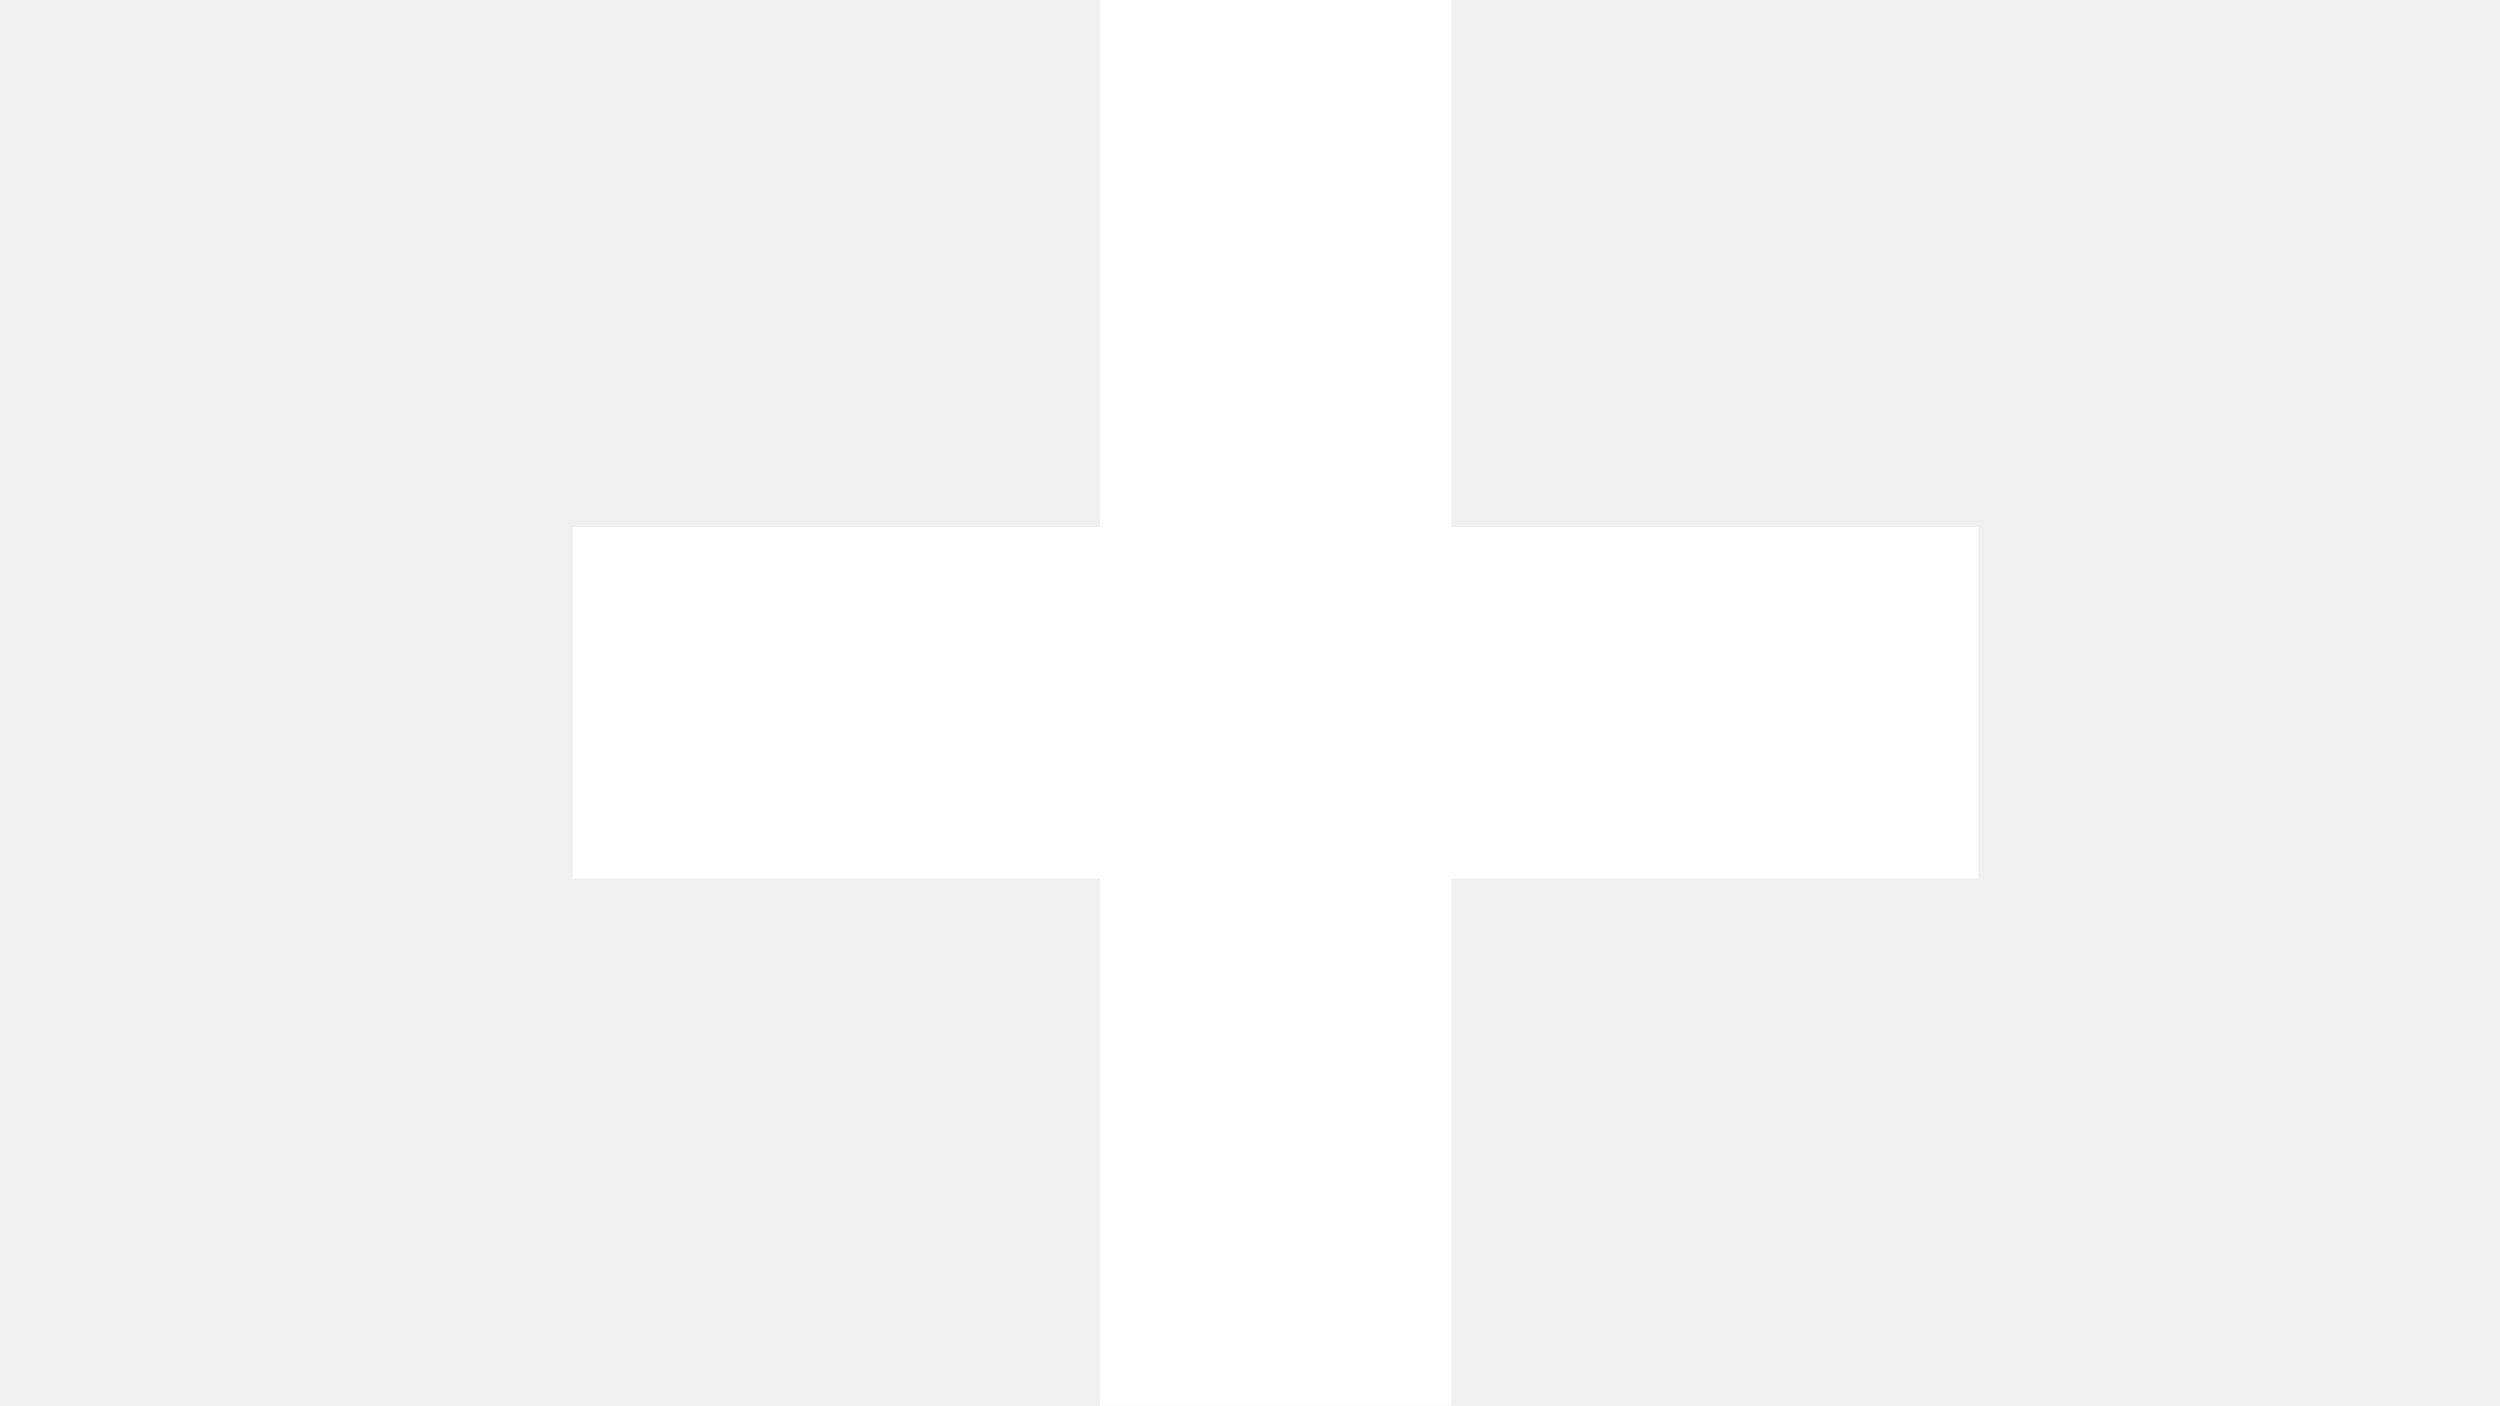
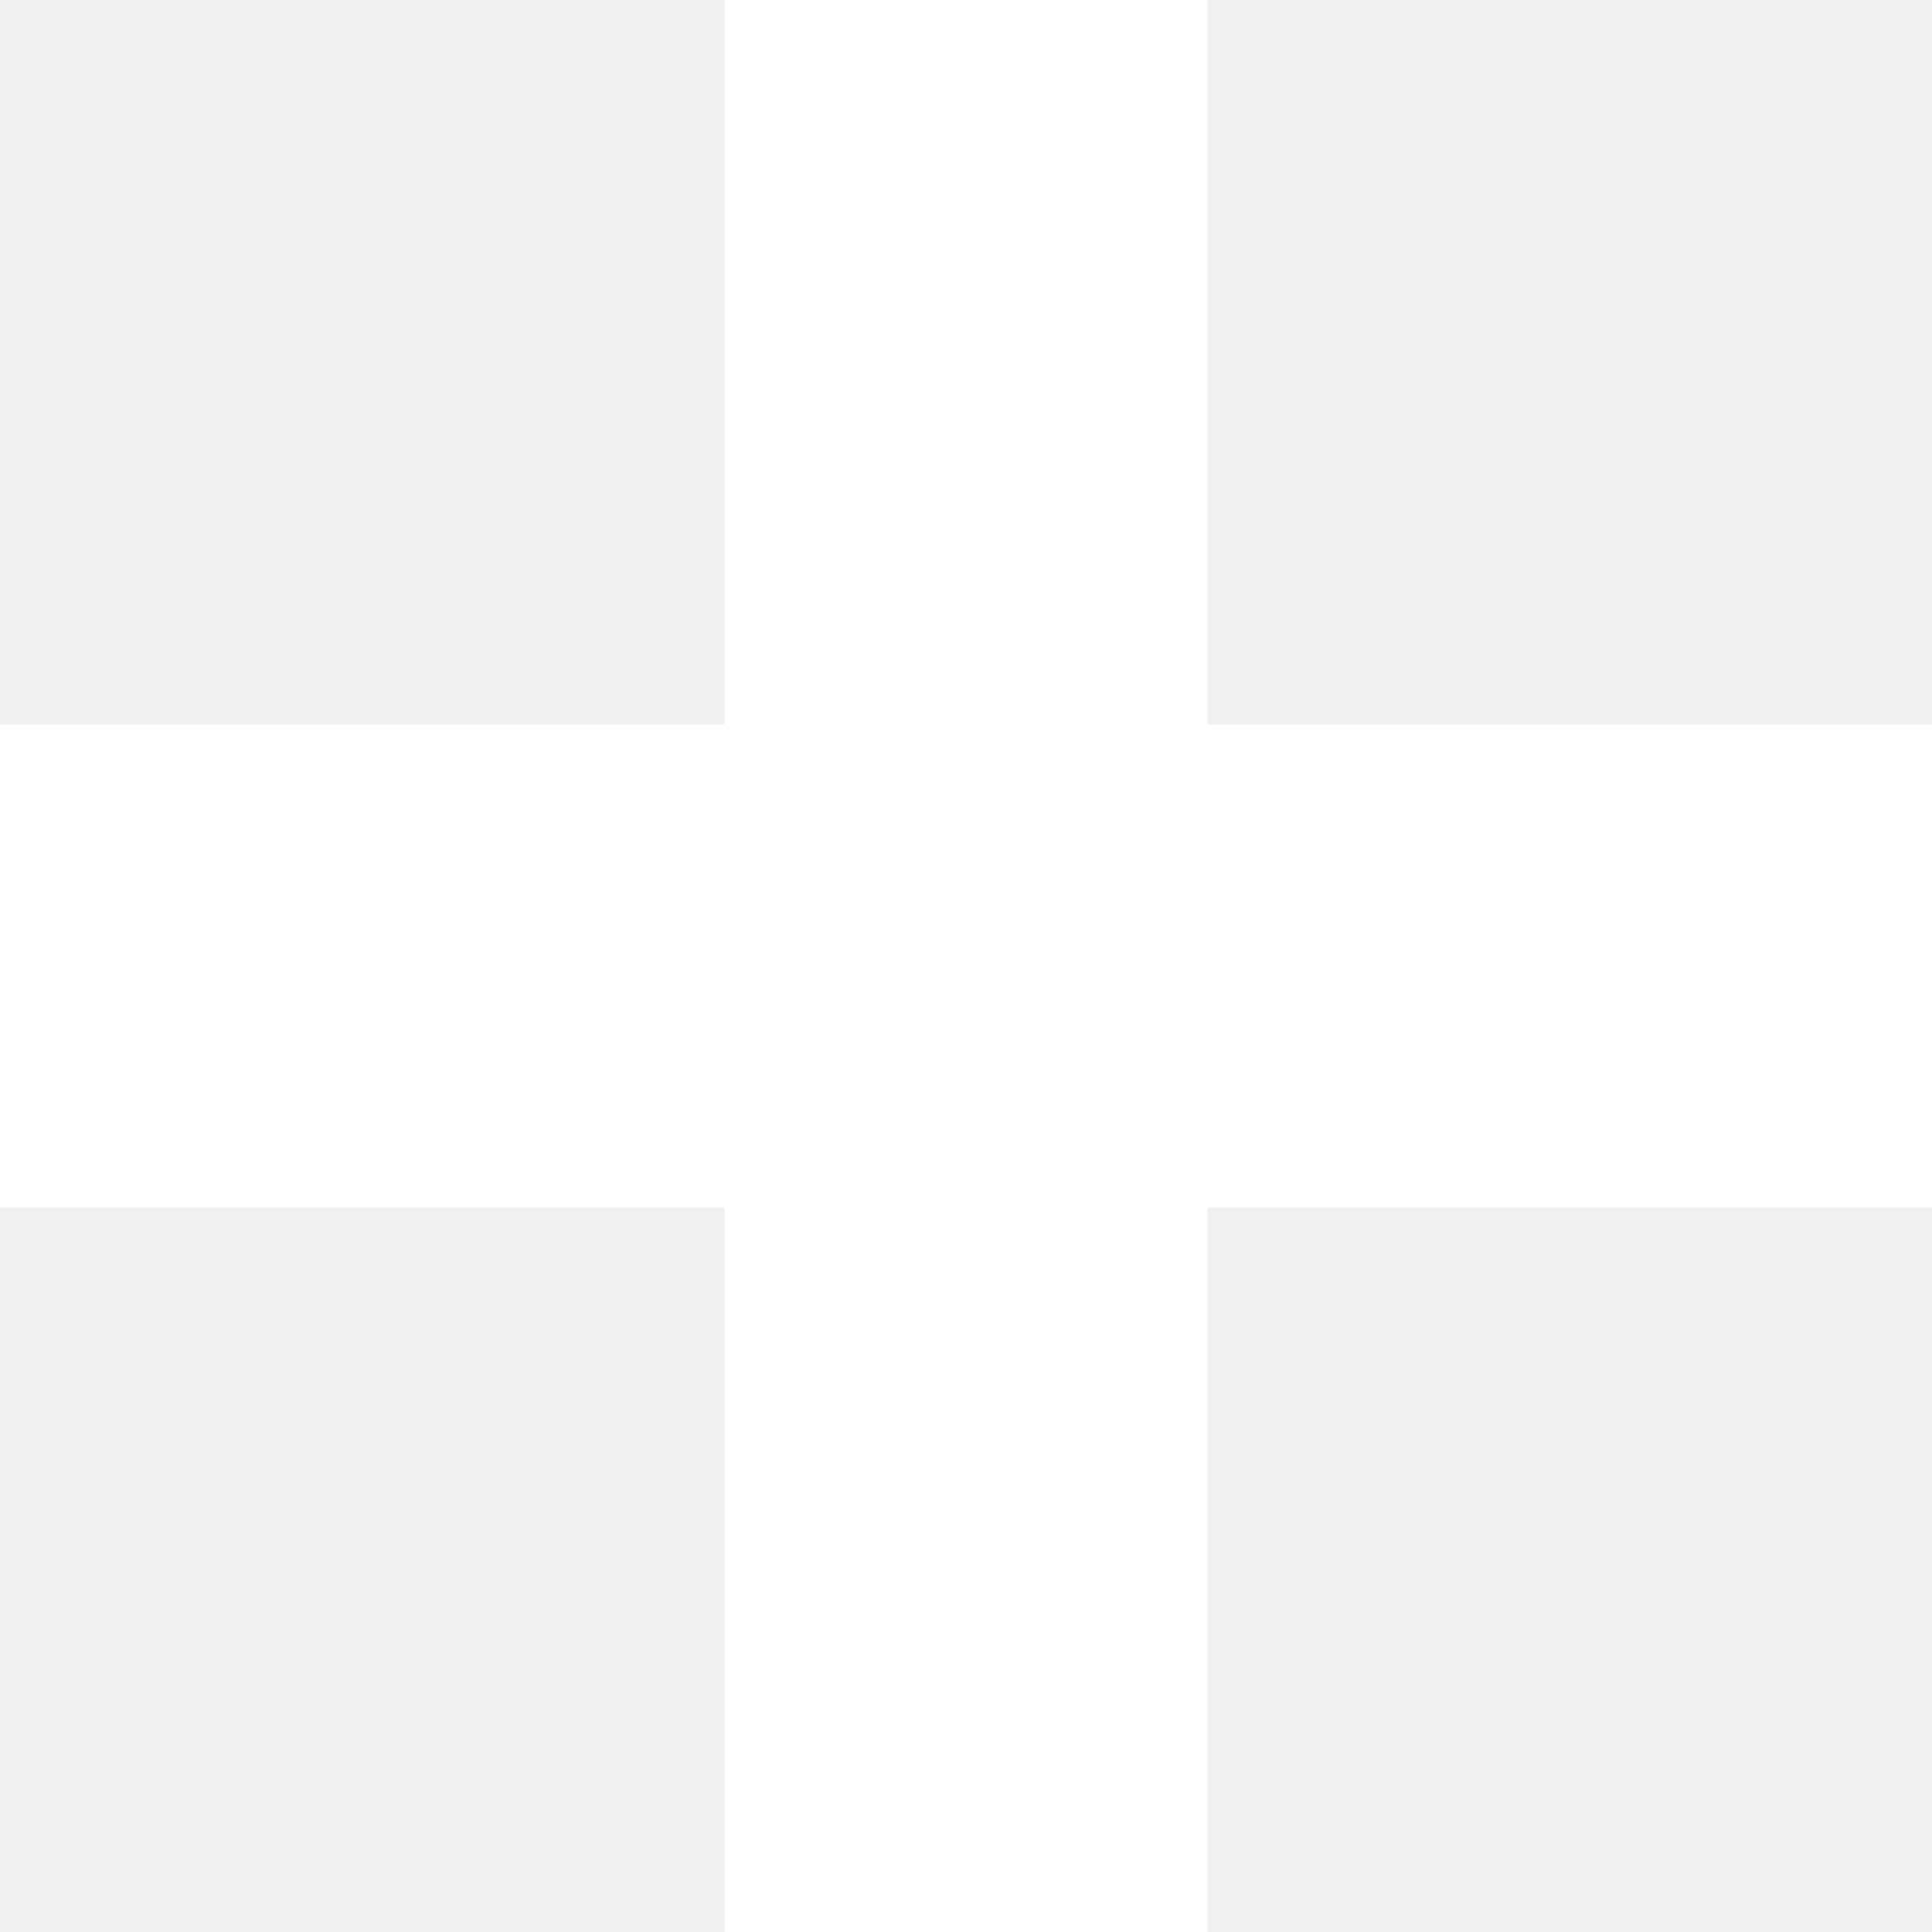
- <svg xmlns="http://www.w3.org/2000/svg" version="1.1" id="Layer_1" x="0px" y="0px" viewBox="0 0 1366 768" style="enable-background:new 0 0 1366 768;" xml:space="preserve">
-   <style type="text/css">
- 	.st0{fill:#FFFFFF;}
- </style>
-   <g>
-     <rect x="601.8" y="0.8" class="st0" width="190.5" height="766.5" />
-     <path class="st0" d="M791.5,1.5v764.9H602.5V1.5H791.5 M793,0H601v768h192V0L793,0z" />
-   </g>
-   <g>
-     <rect x="313.8" y="288.8" class="st0" width="766.5" height="190.5" />
-     <path class="st0" d="M1079.5,289.5v188.9H314.5V289.5H1079.5 M1081,288H313v192h768V288L1081,288z" />
-   </g>
+ <svg xmlns="http://www.w3.org/2000/svg" id="Layer_1" data-name="Layer 1" viewBox="0 0 768 768">
+   <defs>
+     <style>.cls-1{fill:#fff;}</style>
+   </defs>
+   <rect class="cls-1" x="288.8" y="0.8" width="190.5" height="766.5" />
+   <path class="cls-1" d="M476.62,1.5V766.4h-189V1.5h189m1.5-1.5h-192V768h192V0Z" transform="translate(1.88)" />
+   <rect class="cls-1" x="0.8" y="288.8" width="766.5" height="190.5" />
+   <path class="cls-1" d="M764.62,289.5V478.4H-.38V289.5h765m1.5-1.5h-768V480h768V288Z" transform="translate(1.88)" />
</svg>
